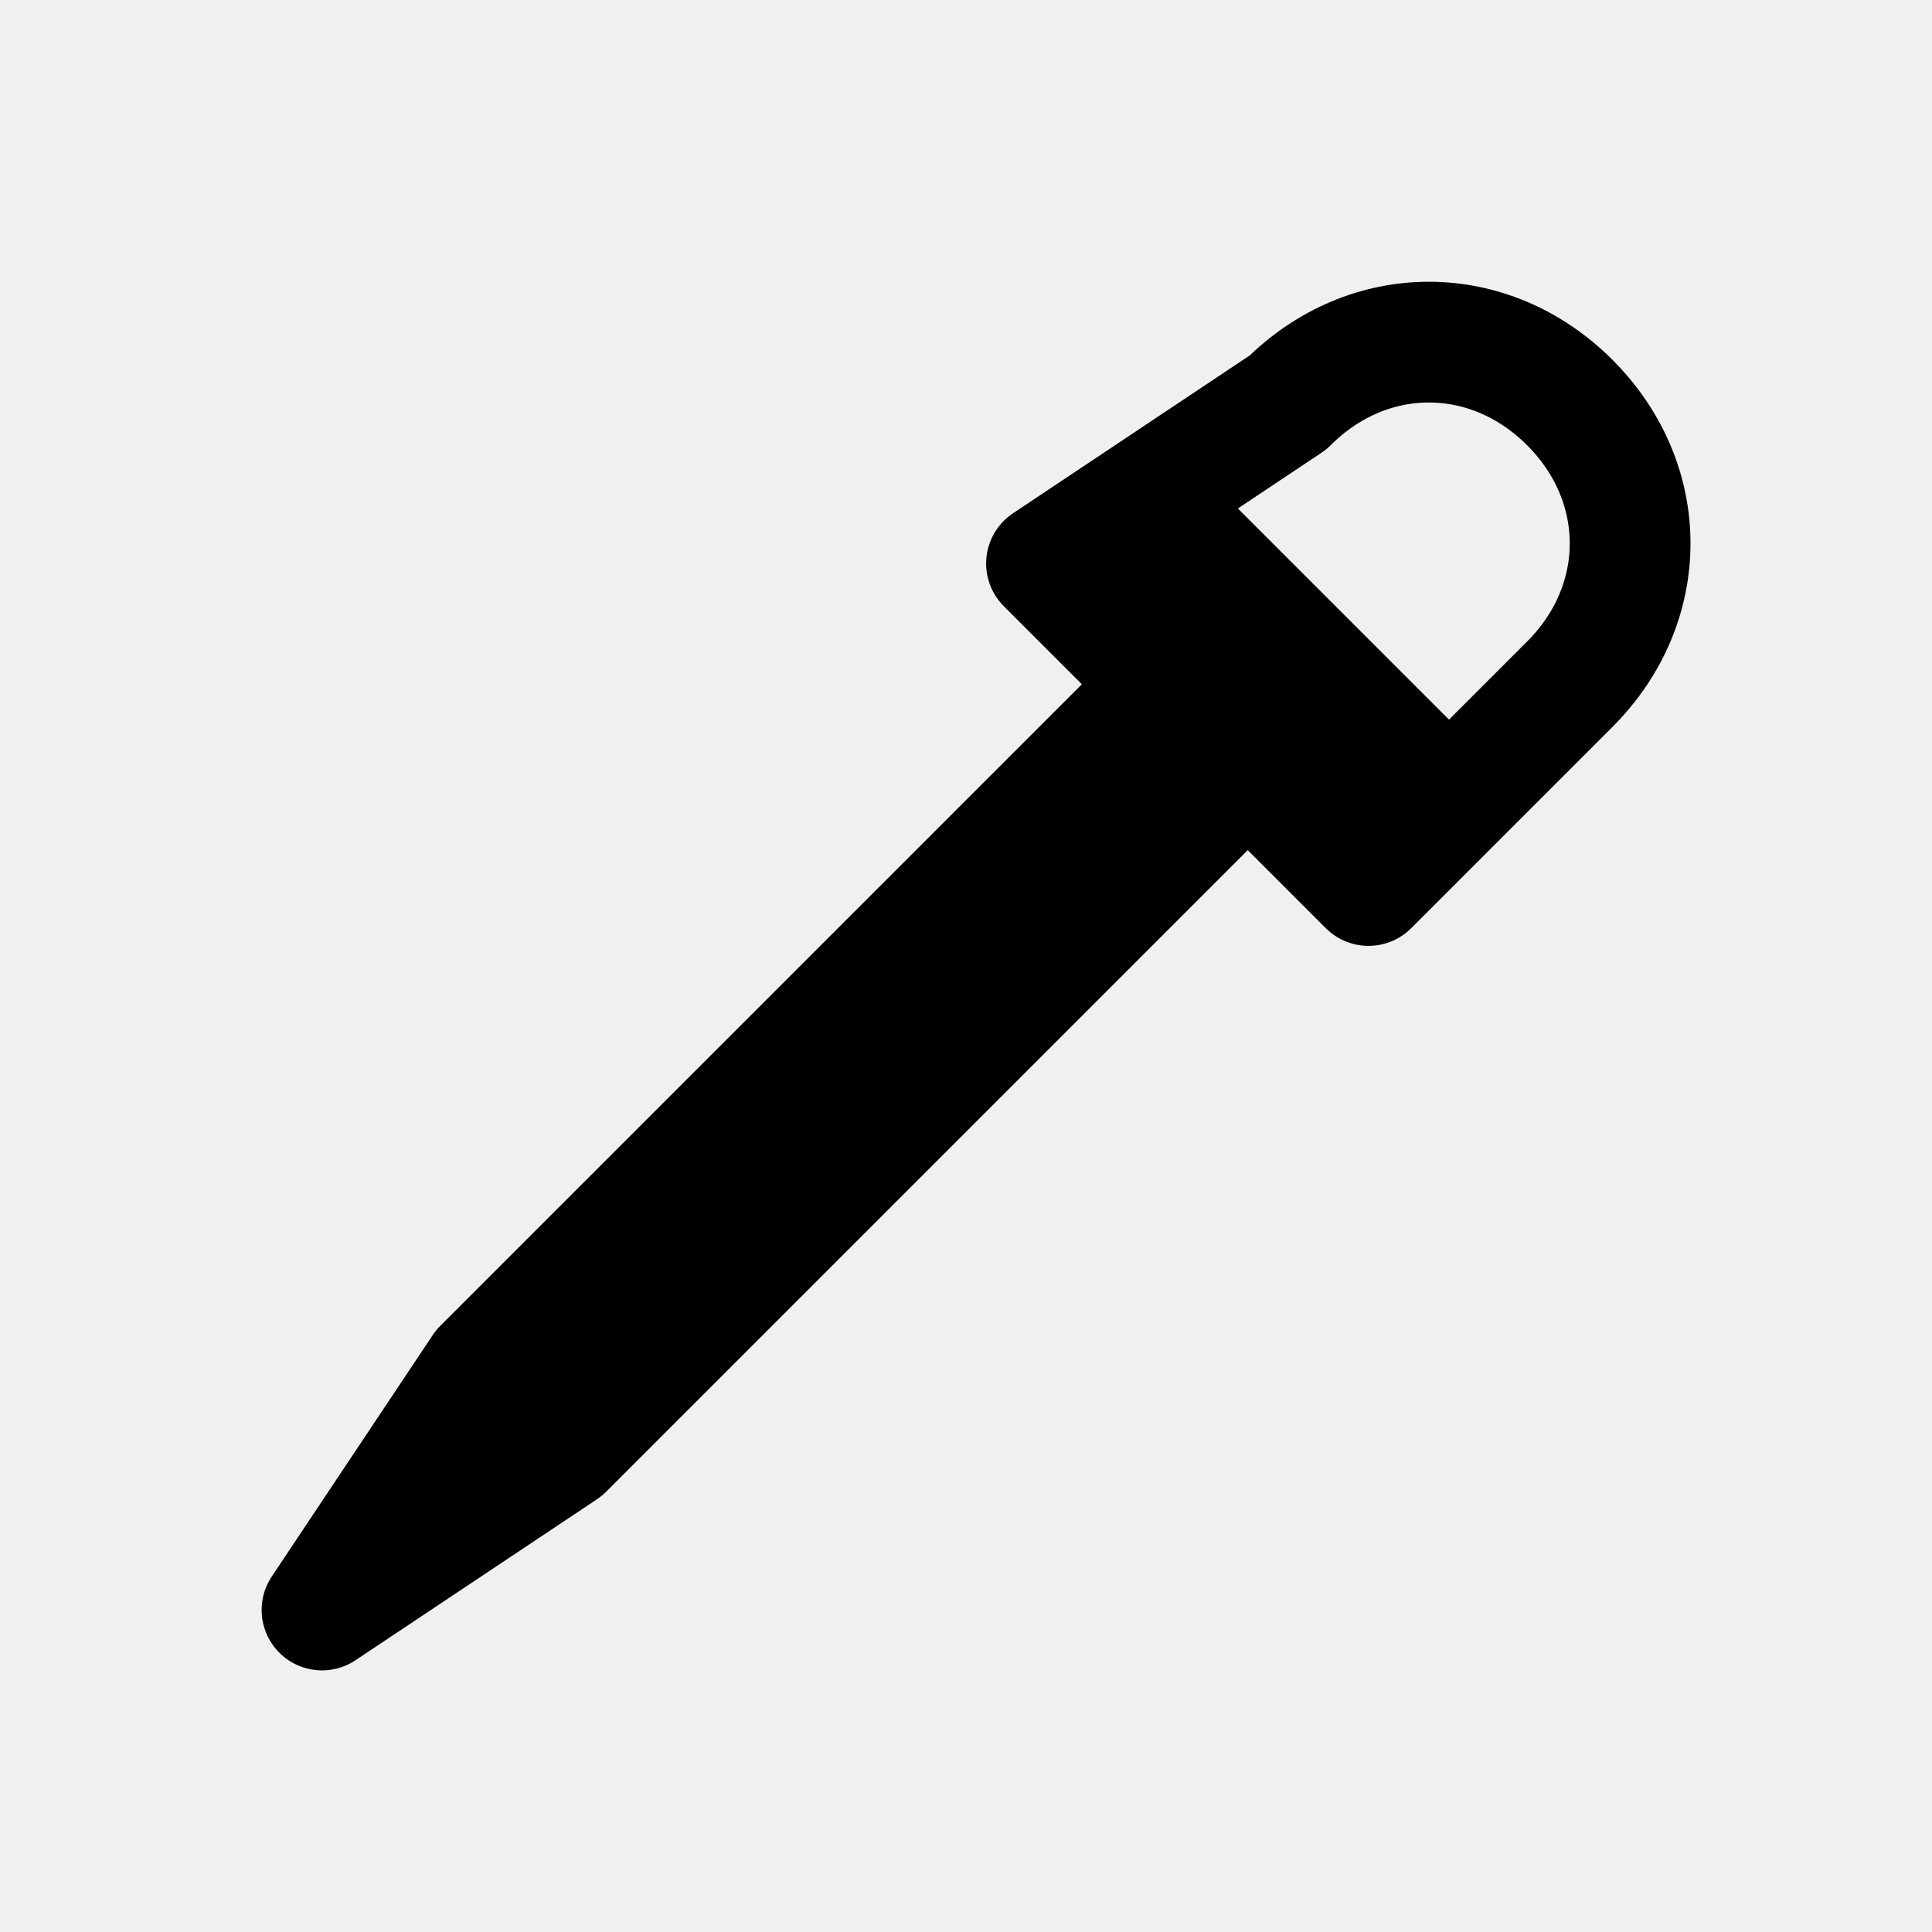
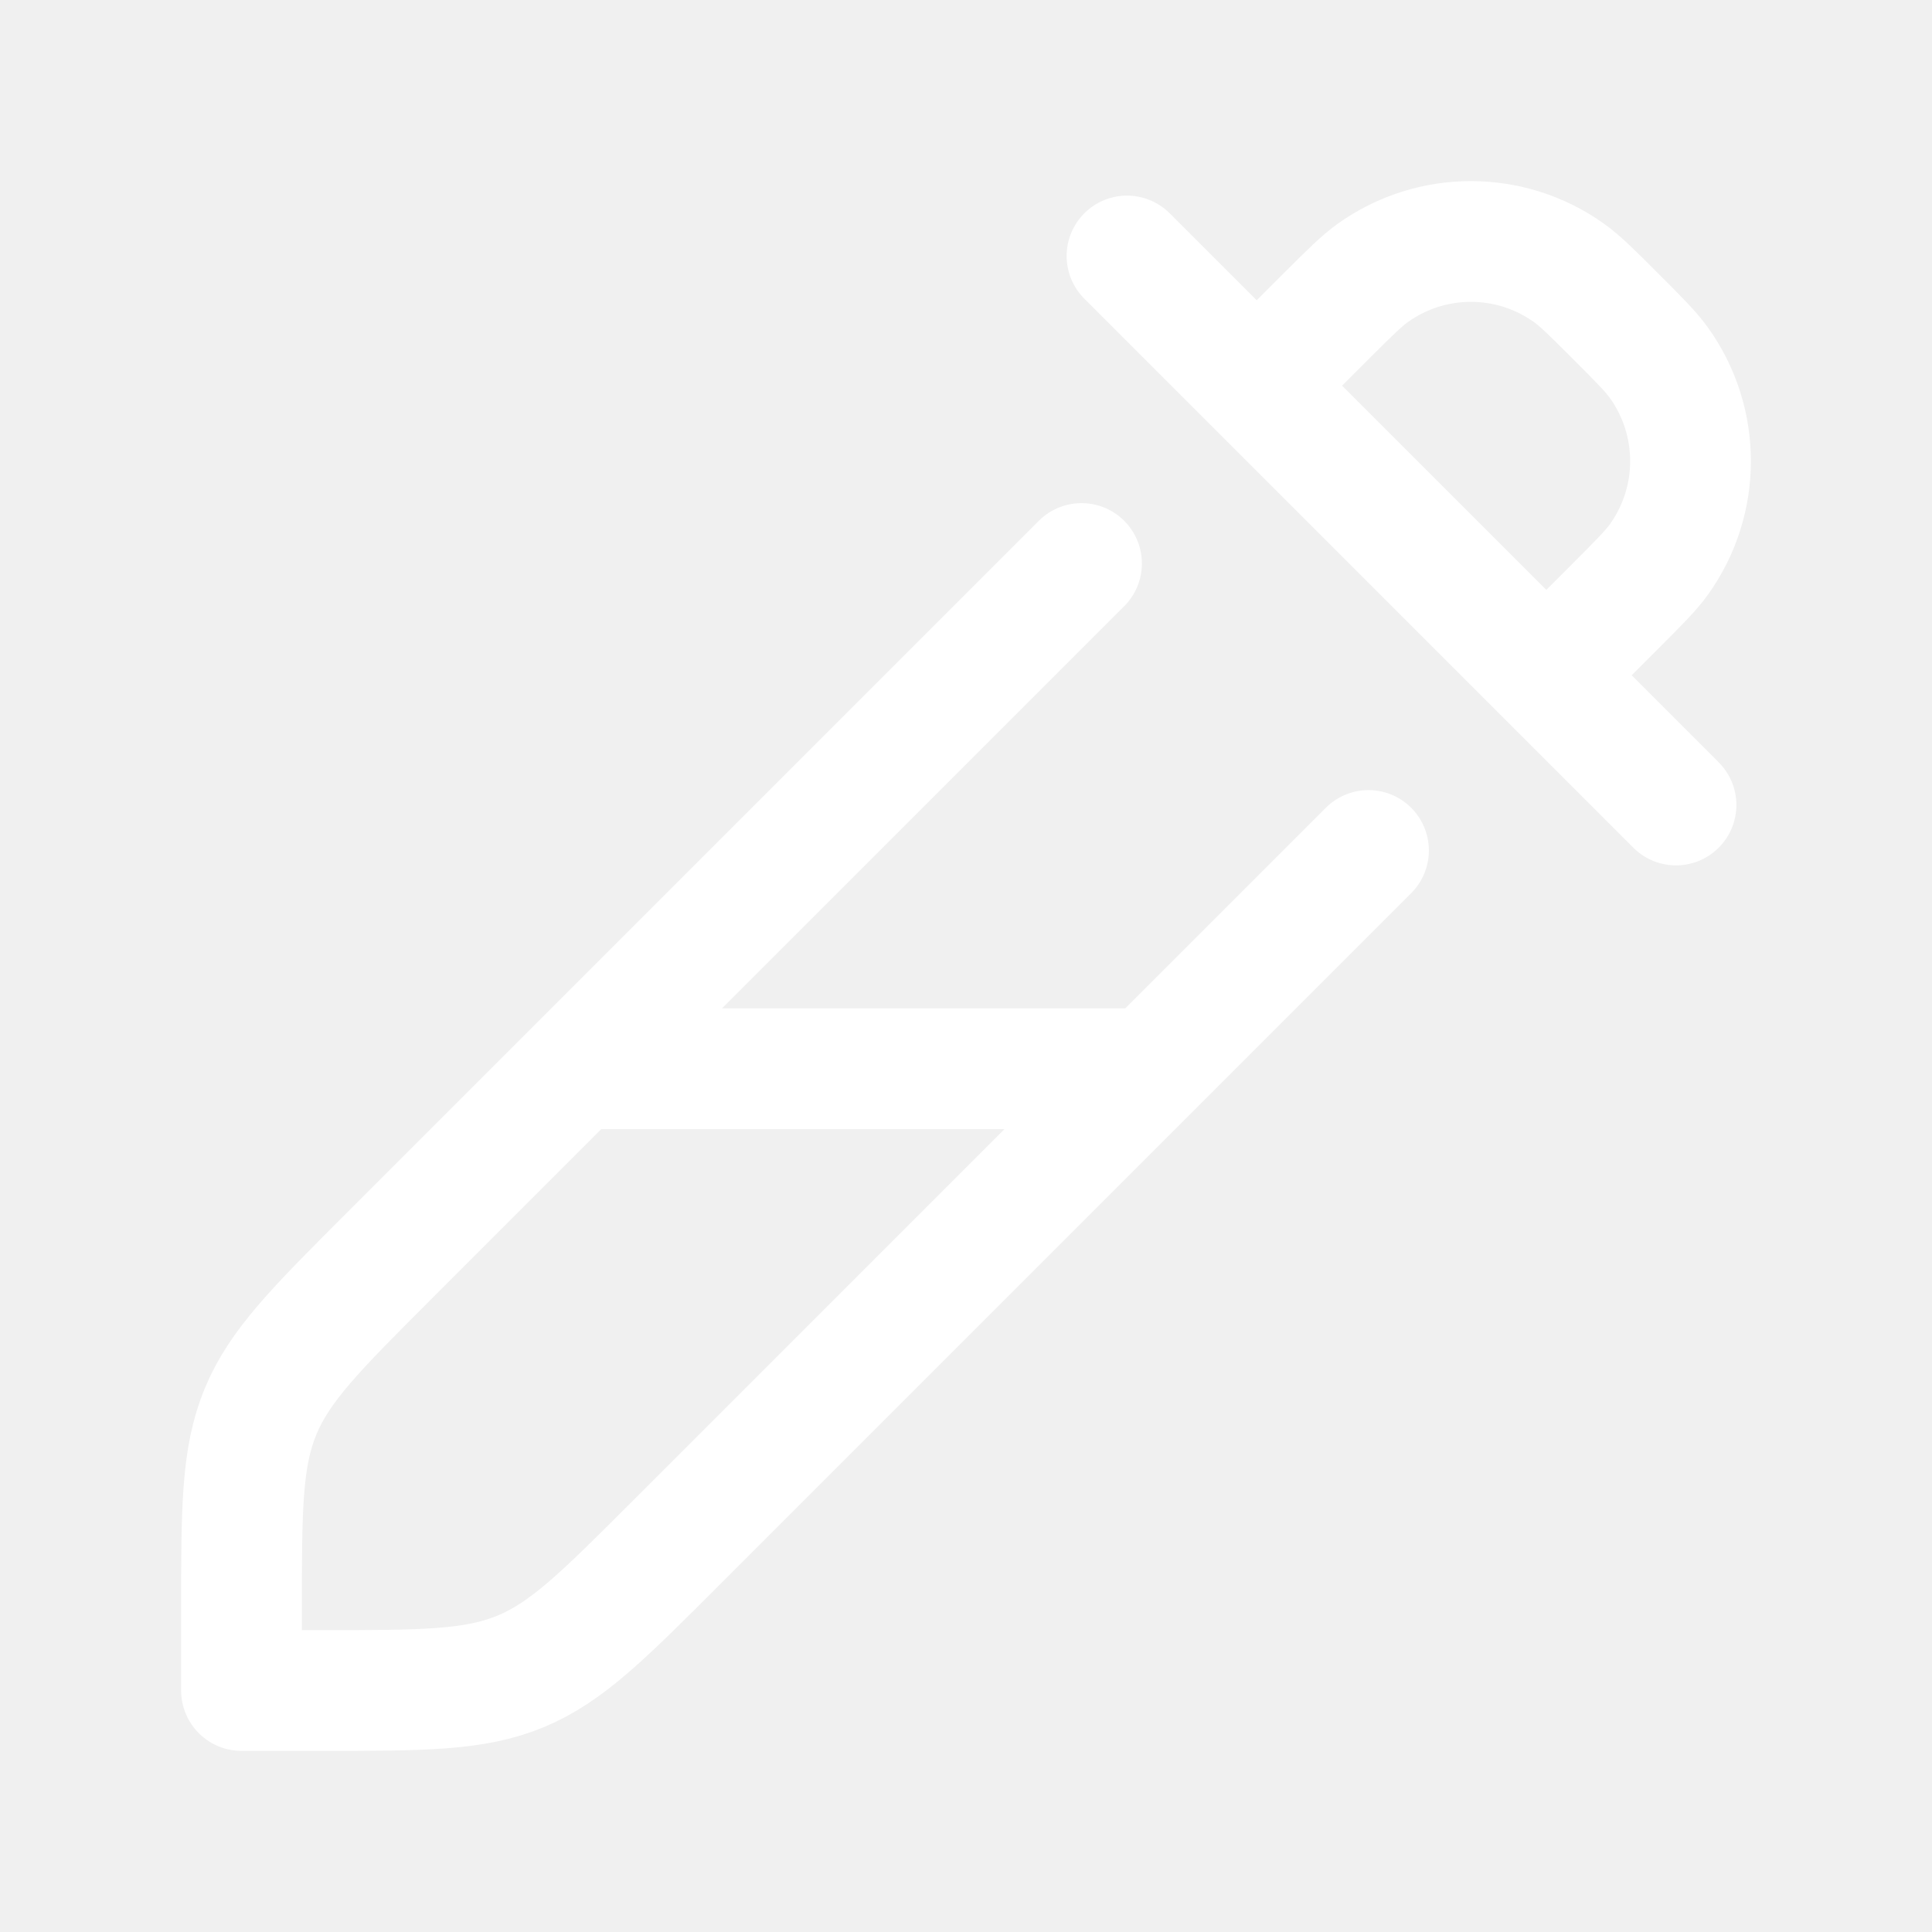
- <svg xmlns="http://www.w3.org/2000/svg" viewBox="0 0 24 24" fill="none" stroke="currentColor" stroke-width="1.5" stroke-linecap="round" stroke-linejoin="round">
-   <path d="M14.5 6.5 L17.5 9.5" />
-   <path d="M16 5 C17 4 18.5 4 19.5 5 C20.5 6 20.5 7.5 19.5 8.5 L17 11 L13 7 Z" />
-   <path d="M15.5 9.5 L7 18 L4 20 L6 17 L14.5 8.5" />
+ <svg xmlns="http://www.w3.org/2000/svg" width="24" height="24" viewBox="0 0 24 24" fill="none">
+   <path d="M13.435 7L7.159 13.276M17 10.565L14.289 13.276L8.392 19.173C7.491 20.074 7.04 20.525 6.467 20.763C5.893 21 5.256 21 3.981 21H3V20.019C3 18.744 3 18.107 3.237 17.533C3.475 16.96 3.926 16.509 4.827 15.608L7.159 13.276M7.159 13.276H14.289" stroke="white" stroke-width="1.5" stroke-linecap="round" stroke-linejoin="round" />
+   <path d="M19.209 8.389L20.82 10M19.209 8.389L20.07 7.527C20.363 7.234 20.509 7.088 20.611 6.945C21.13 6.217 21.13 5.24 20.611 4.511C20.509 4.368 20.363 4.222 20.07 3.929C19.778 3.637 19.632 3.491 19.489 3.389C18.761 2.87 17.783 2.87 17.055 3.389C16.912 3.491 16.766 3.637 16.473 3.929L15.611 4.791M14 3.18L15.611 4.791L19.209 8.389" stroke="white" stroke-width="1.5" stroke-linecap="round" stroke-linejoin="round" />
</svg>
